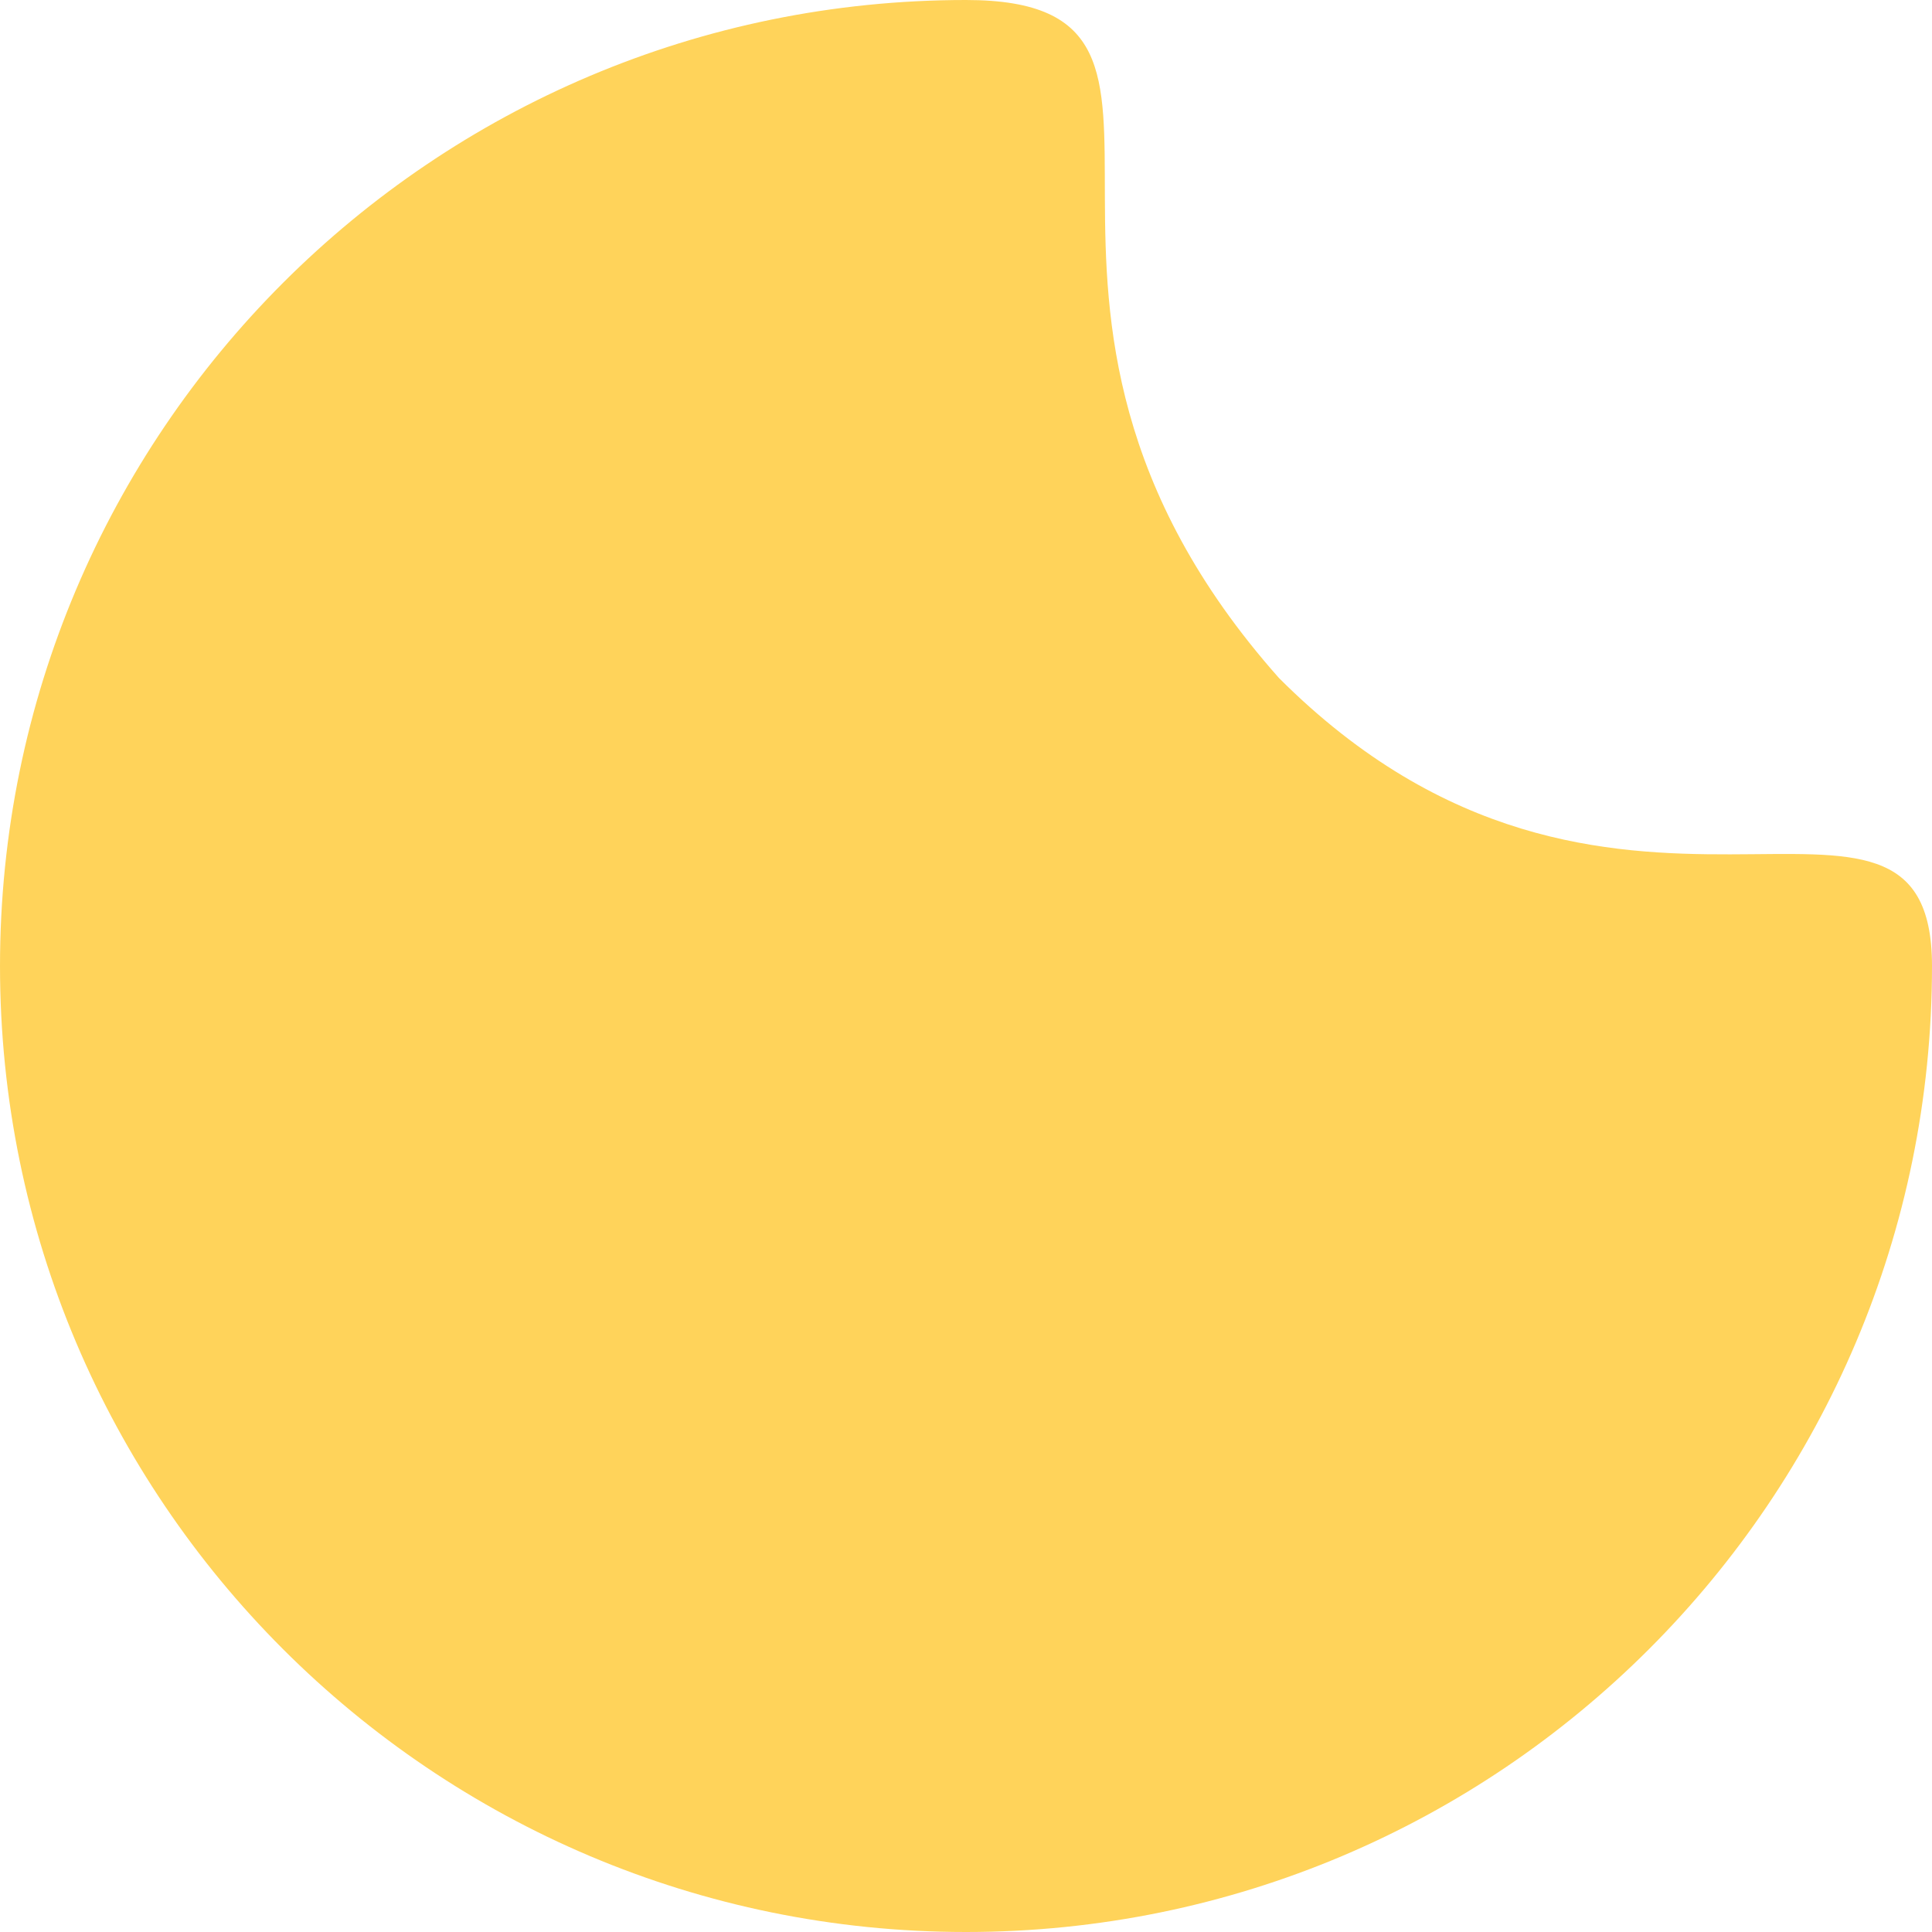
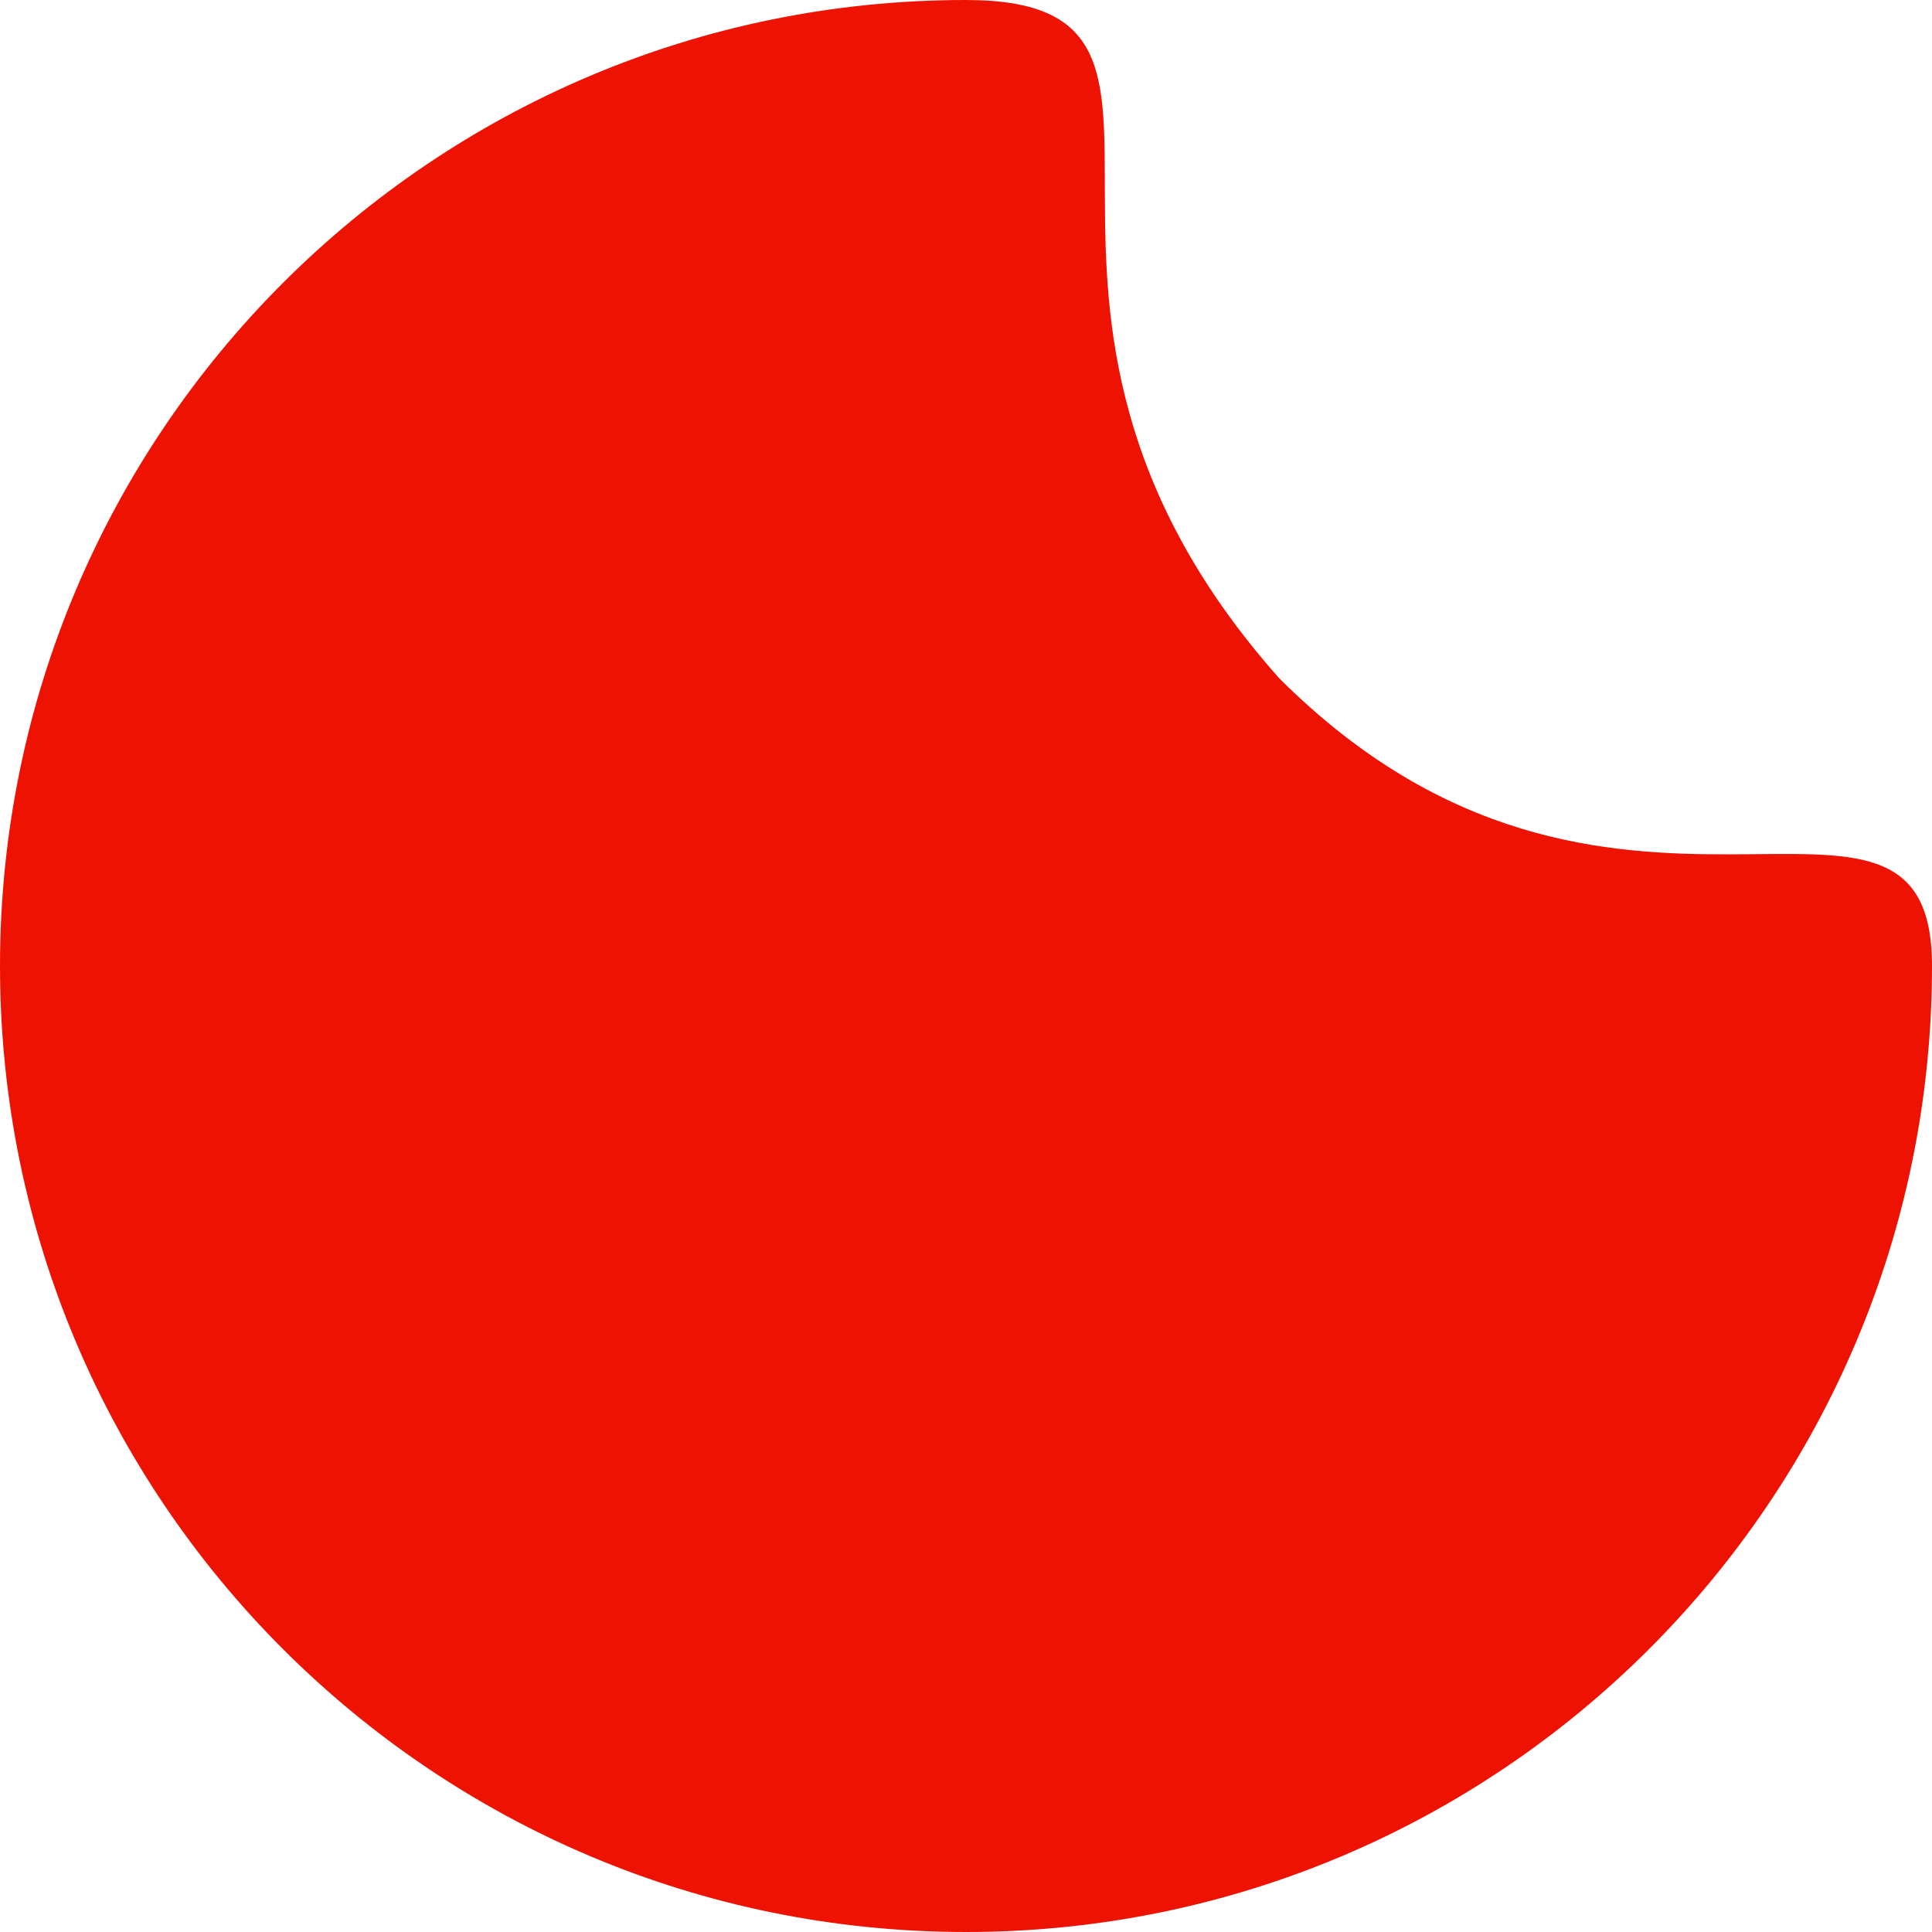
<svg xmlns="http://www.w3.org/2000/svg" width="196.509" height="196.509" viewBox="0 0 196.509 196.509">
-   <path id="Path_2" data-name="Path 2" d="M98.254,0a98.254,98.254,0,0,1,0,196.509c-29.248,0,2.192-30.626-31.832-68.962C32.633,93.758,0,123.271,0,98.254A98.254,98.254,0,0,1,98.254,0Z" transform="translate(196.509 196.509) rotate(-180)" fill="#ffd35a" />
+   <path id="Path_2" data-name="Path 2" d="M98.254,0a98.254,98.254,0,0,1,0,196.509c-29.248,0,2.192-30.626-31.832-68.962C32.633,93.758,0,123.271,0,98.254A98.254,98.254,0,0,1,98.254,0Z" transform="translate(196.509 196.509) rotate(-180)" fill="#ED1202" />
</svg>
